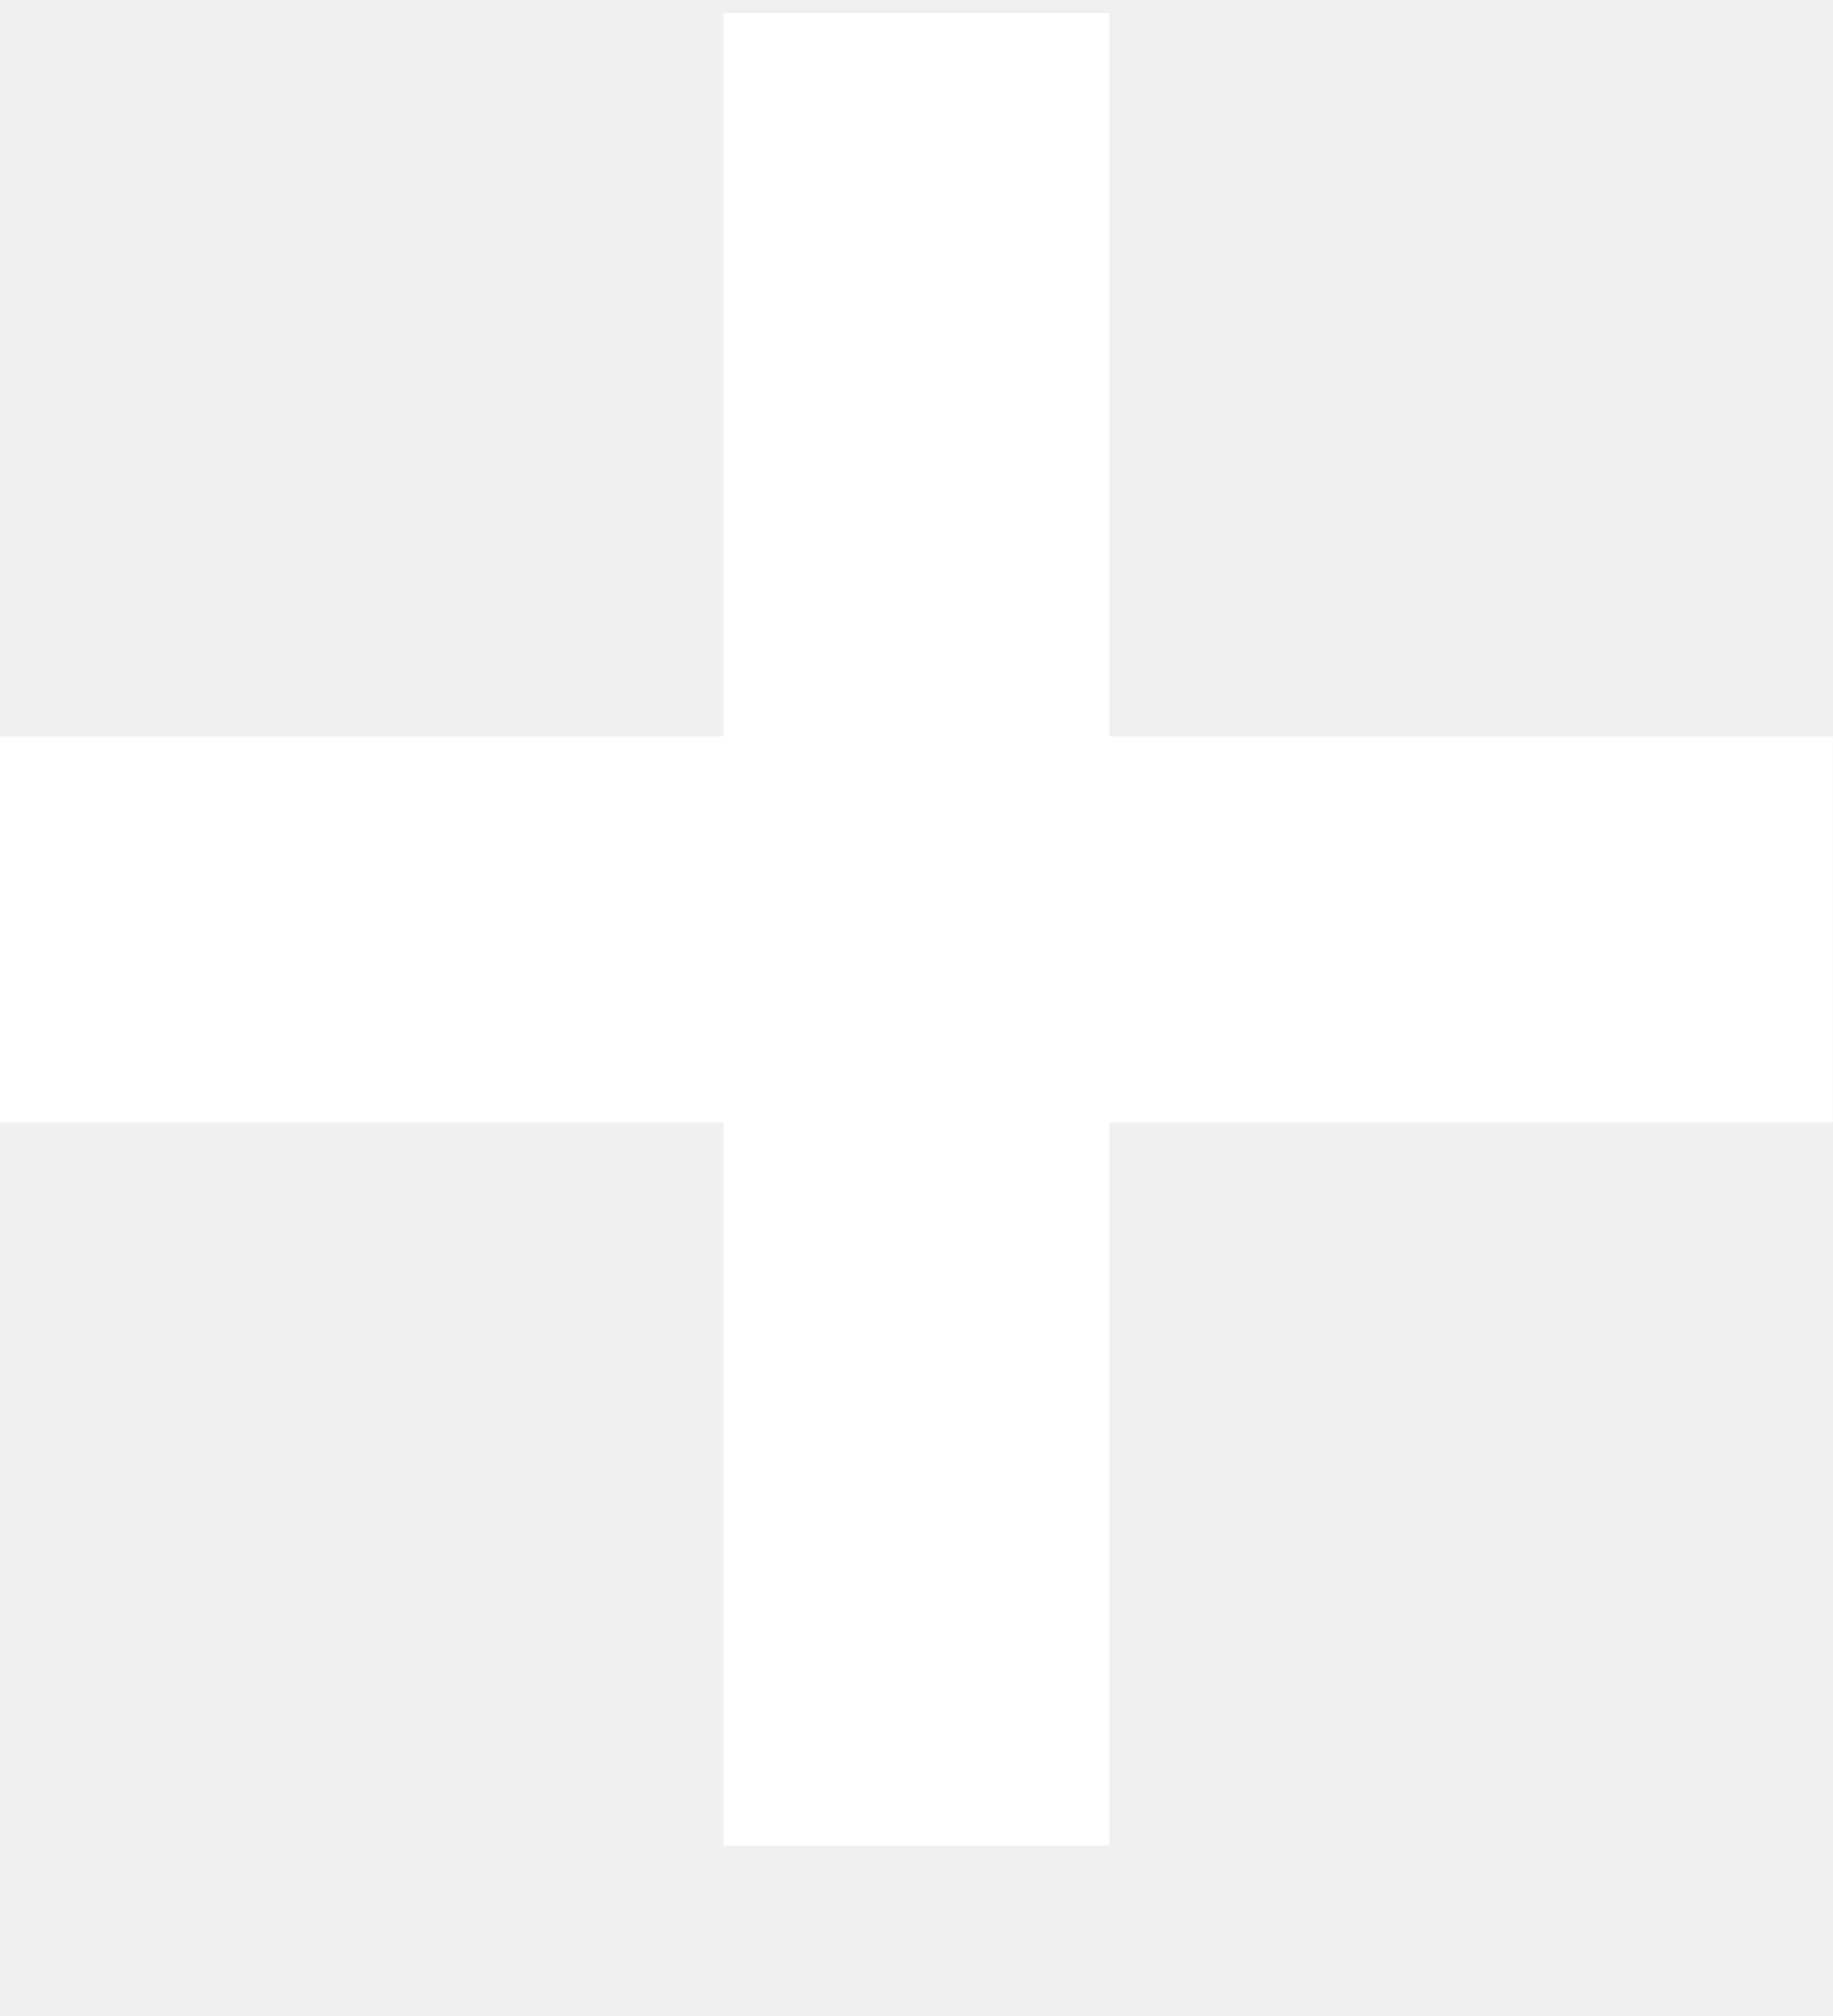
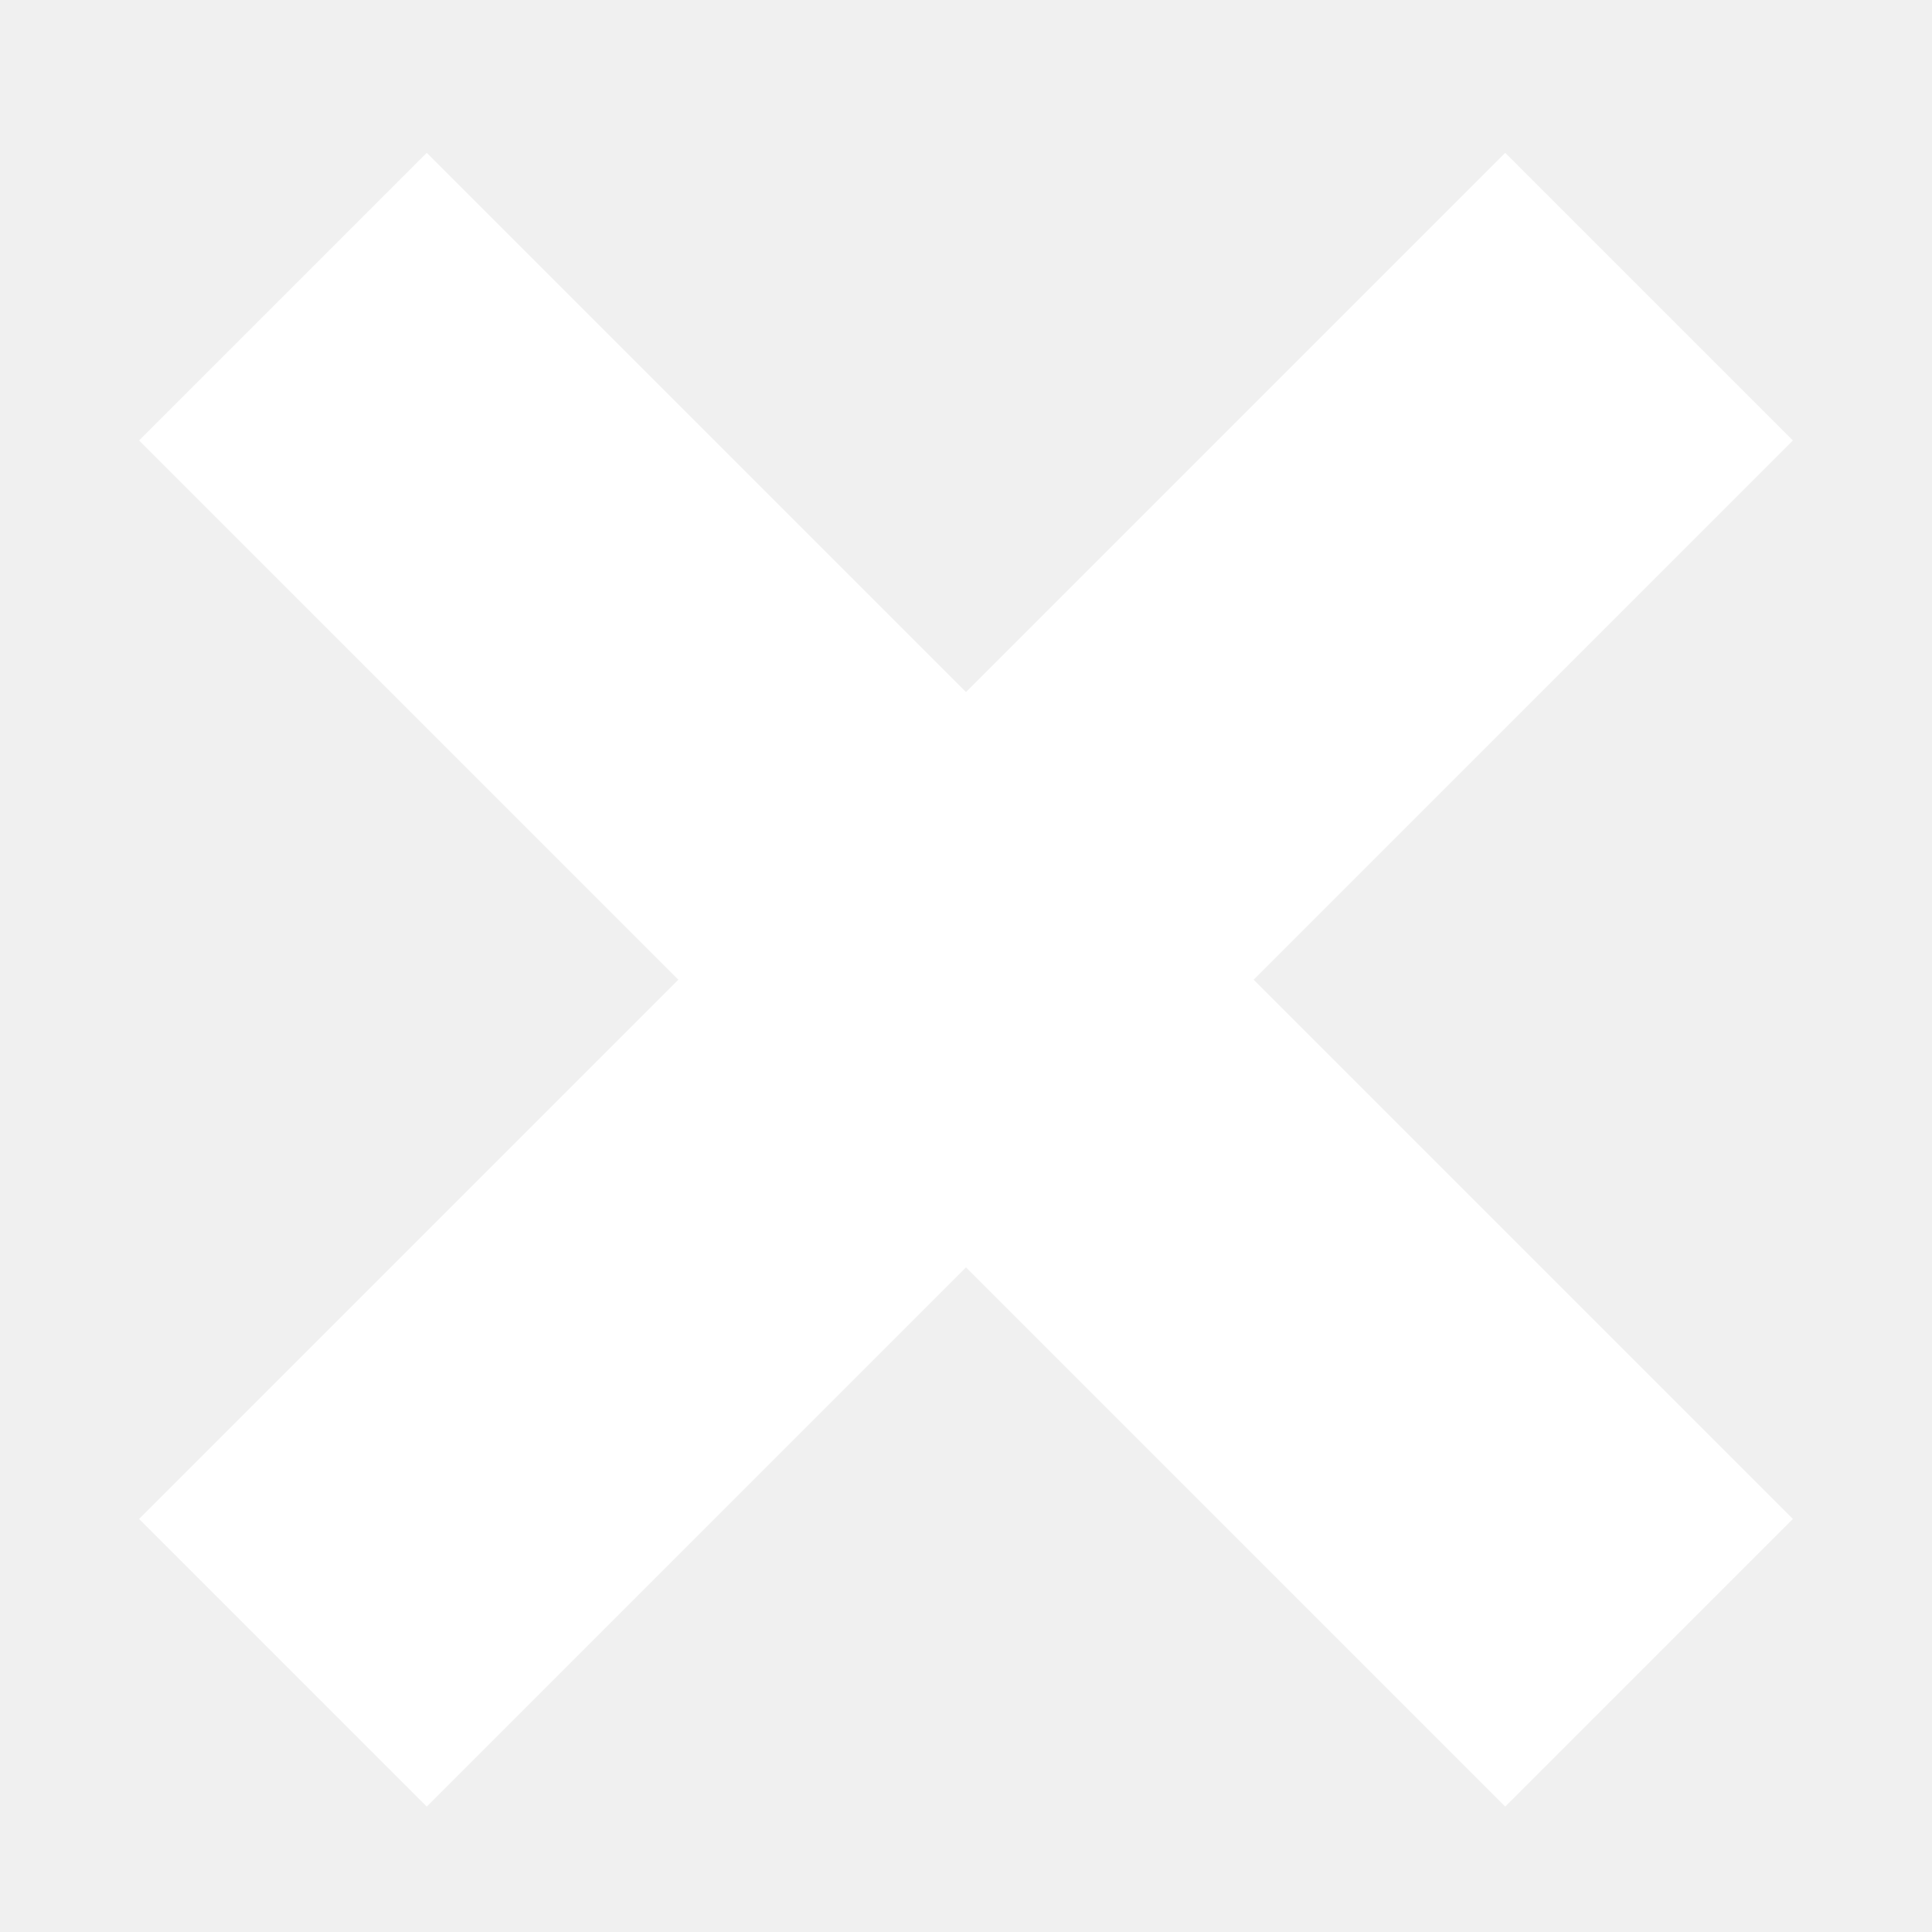
- <svg xmlns="http://www.w3.org/2000/svg" width="10" height="11" viewBox="0 0 10 11" fill="none">
-   <path d="M3.947 0.071H6.053V10.071H3.947V0.071Z" fill="white" />
-   <path d="M10 4.018V6.124H0L9.2024e-08 4.018L10 4.018Z" fill="white" />
+ <svg xmlns="http://www.w3.org/2000/svg" width="10" height="10" viewBox="0 0 10 10" fill="none">
+   <path d="M7.791 0.791L9.28 2.28L2.209 9.351L0.72 7.862L7.791 0.791Z" fill="white" />
+   <path d="M9.28 7.862L7.791 9.351L0.72 2.28L2.209 0.791L9.28 7.862Z" fill="white" />
</svg>
